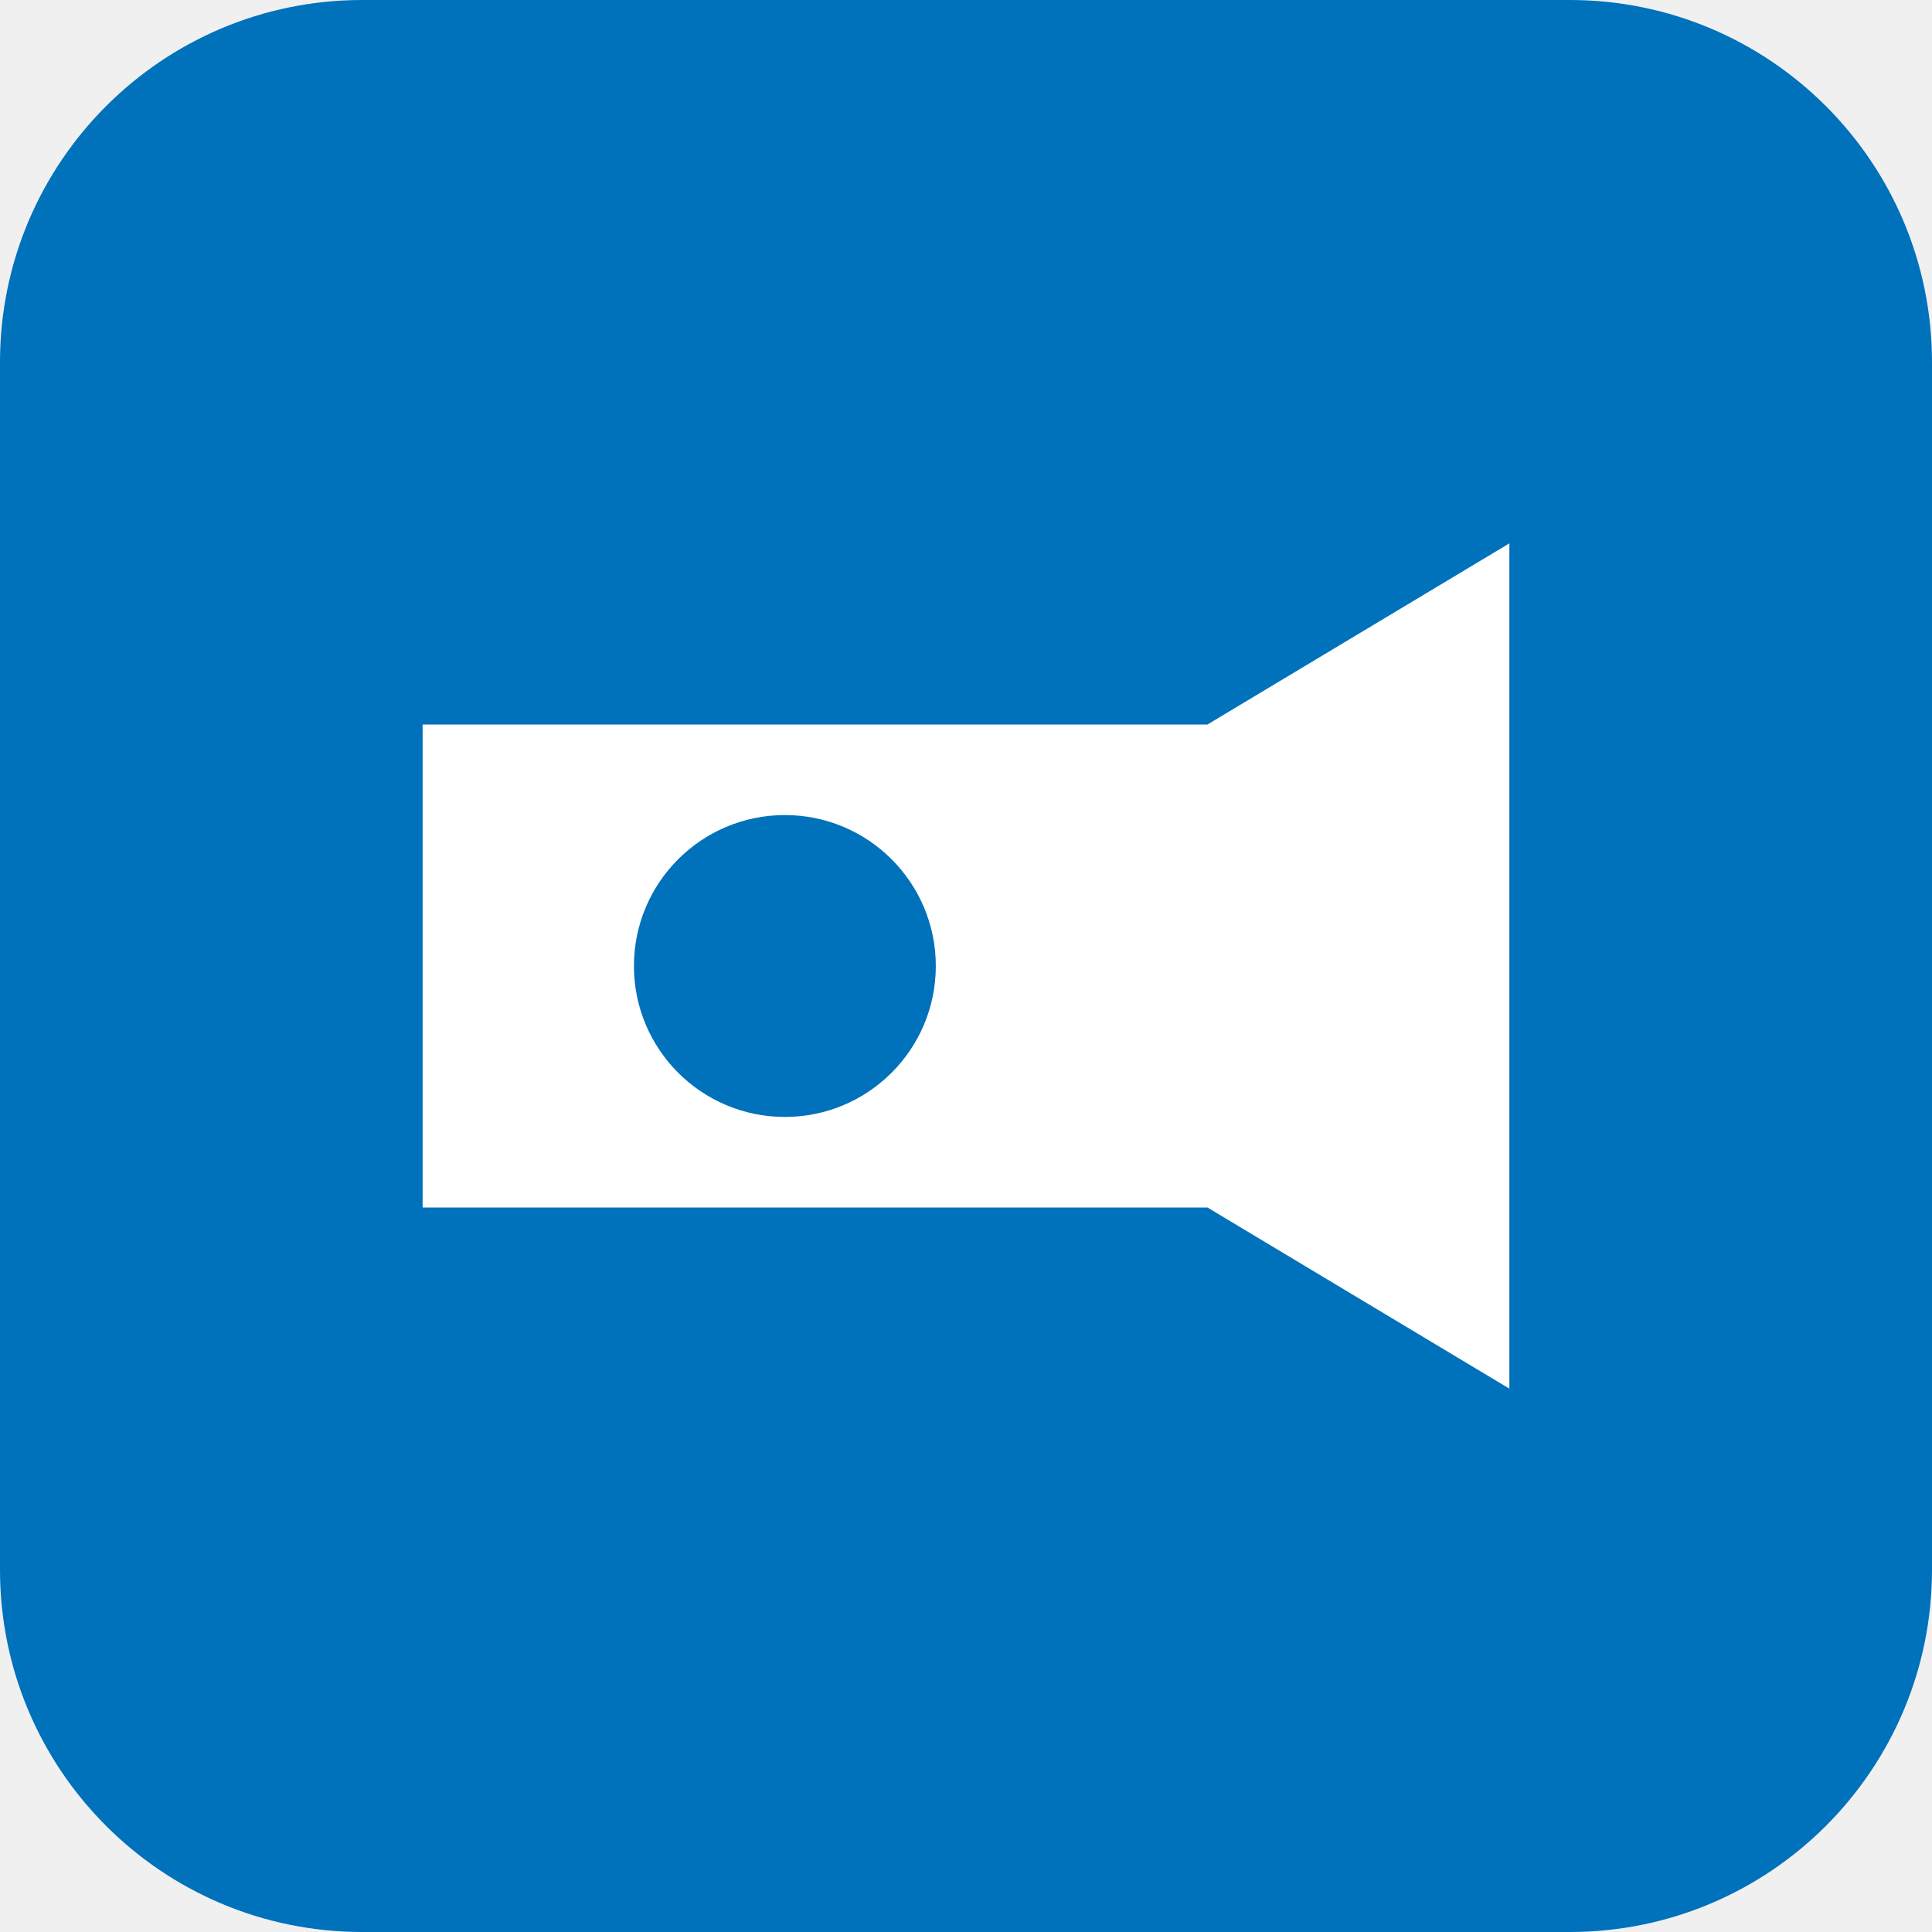
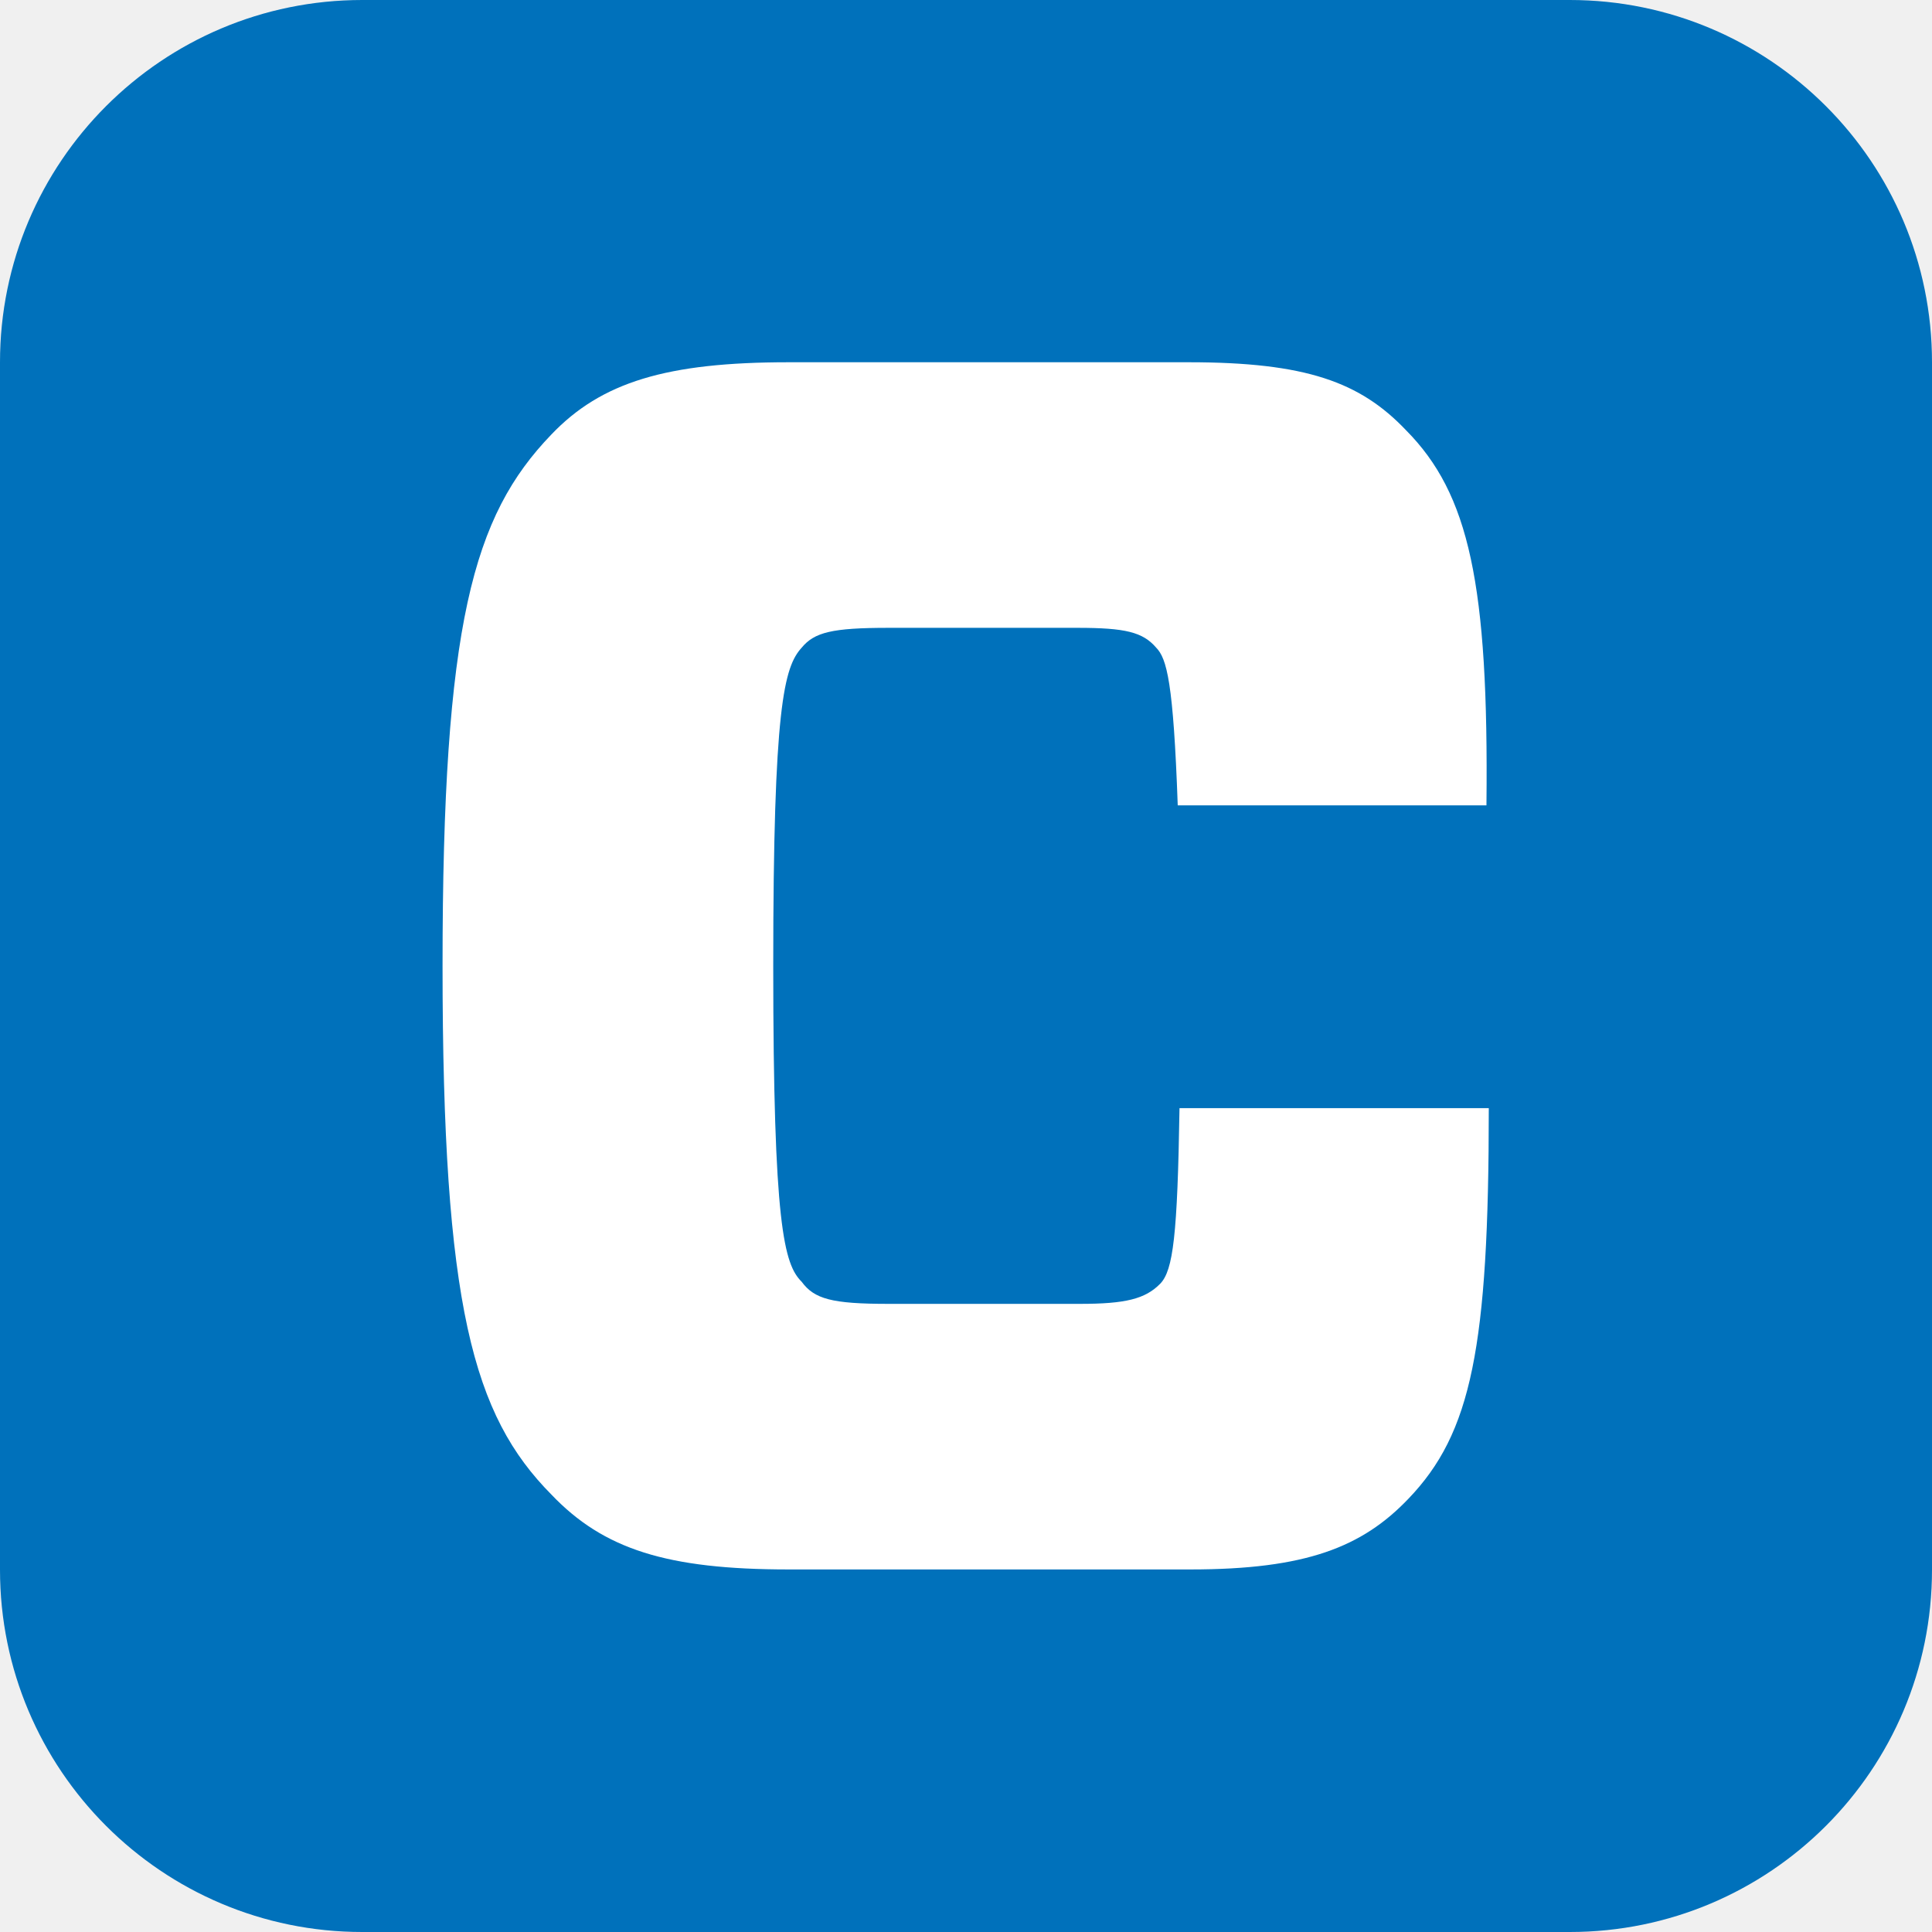
<svg xmlns="http://www.w3.org/2000/svg" viewBox="0 0 32 32">
  <rect width="32" height="32" rx="6" fill="#0071BB" />
-   <path d="M7 12h13l5-3v14l-5-3H7z" fill="#FFFFFF" />
-   <circle cx="13" cy="16" r="2.5" fill="#0071BB" />
+   <path transform="translate(7.33 6) scale(0.1333)" fill="#FFFFFF" d="M130,92.68c0,29.76-2.15,40.38-10,48.55-5.74,6-12.73,8.77-27.06,8.77H43c-15.12,0-23-2.51-29.48-9.31C3.79,130.86,0,117.25,0,75,0,32.46,3.79,19.1,13.5,9,19.73,2.46,27.86,0,43,0H92.71c14.58,0,21.31,2.46,27,8.44,7.85,7.92,10.29,19.1,10,46.62H91.35C90.81,39.79,90,36.81,88.66,35.45,87,33.53,84.84,33,78.9,33H55.41c-7,0-9.21.55-10.79,2.47C42.43,37.88,41.09,42.8,41.09,75s1.34,37.08,3.53,39.25C46.2,116.4,48.37,117,55.41,117H79.18c5.66,0,8.13-.6,10-2.51,1.6-1.66,2.14-6,2.39-21.81Z" />
</svg>
